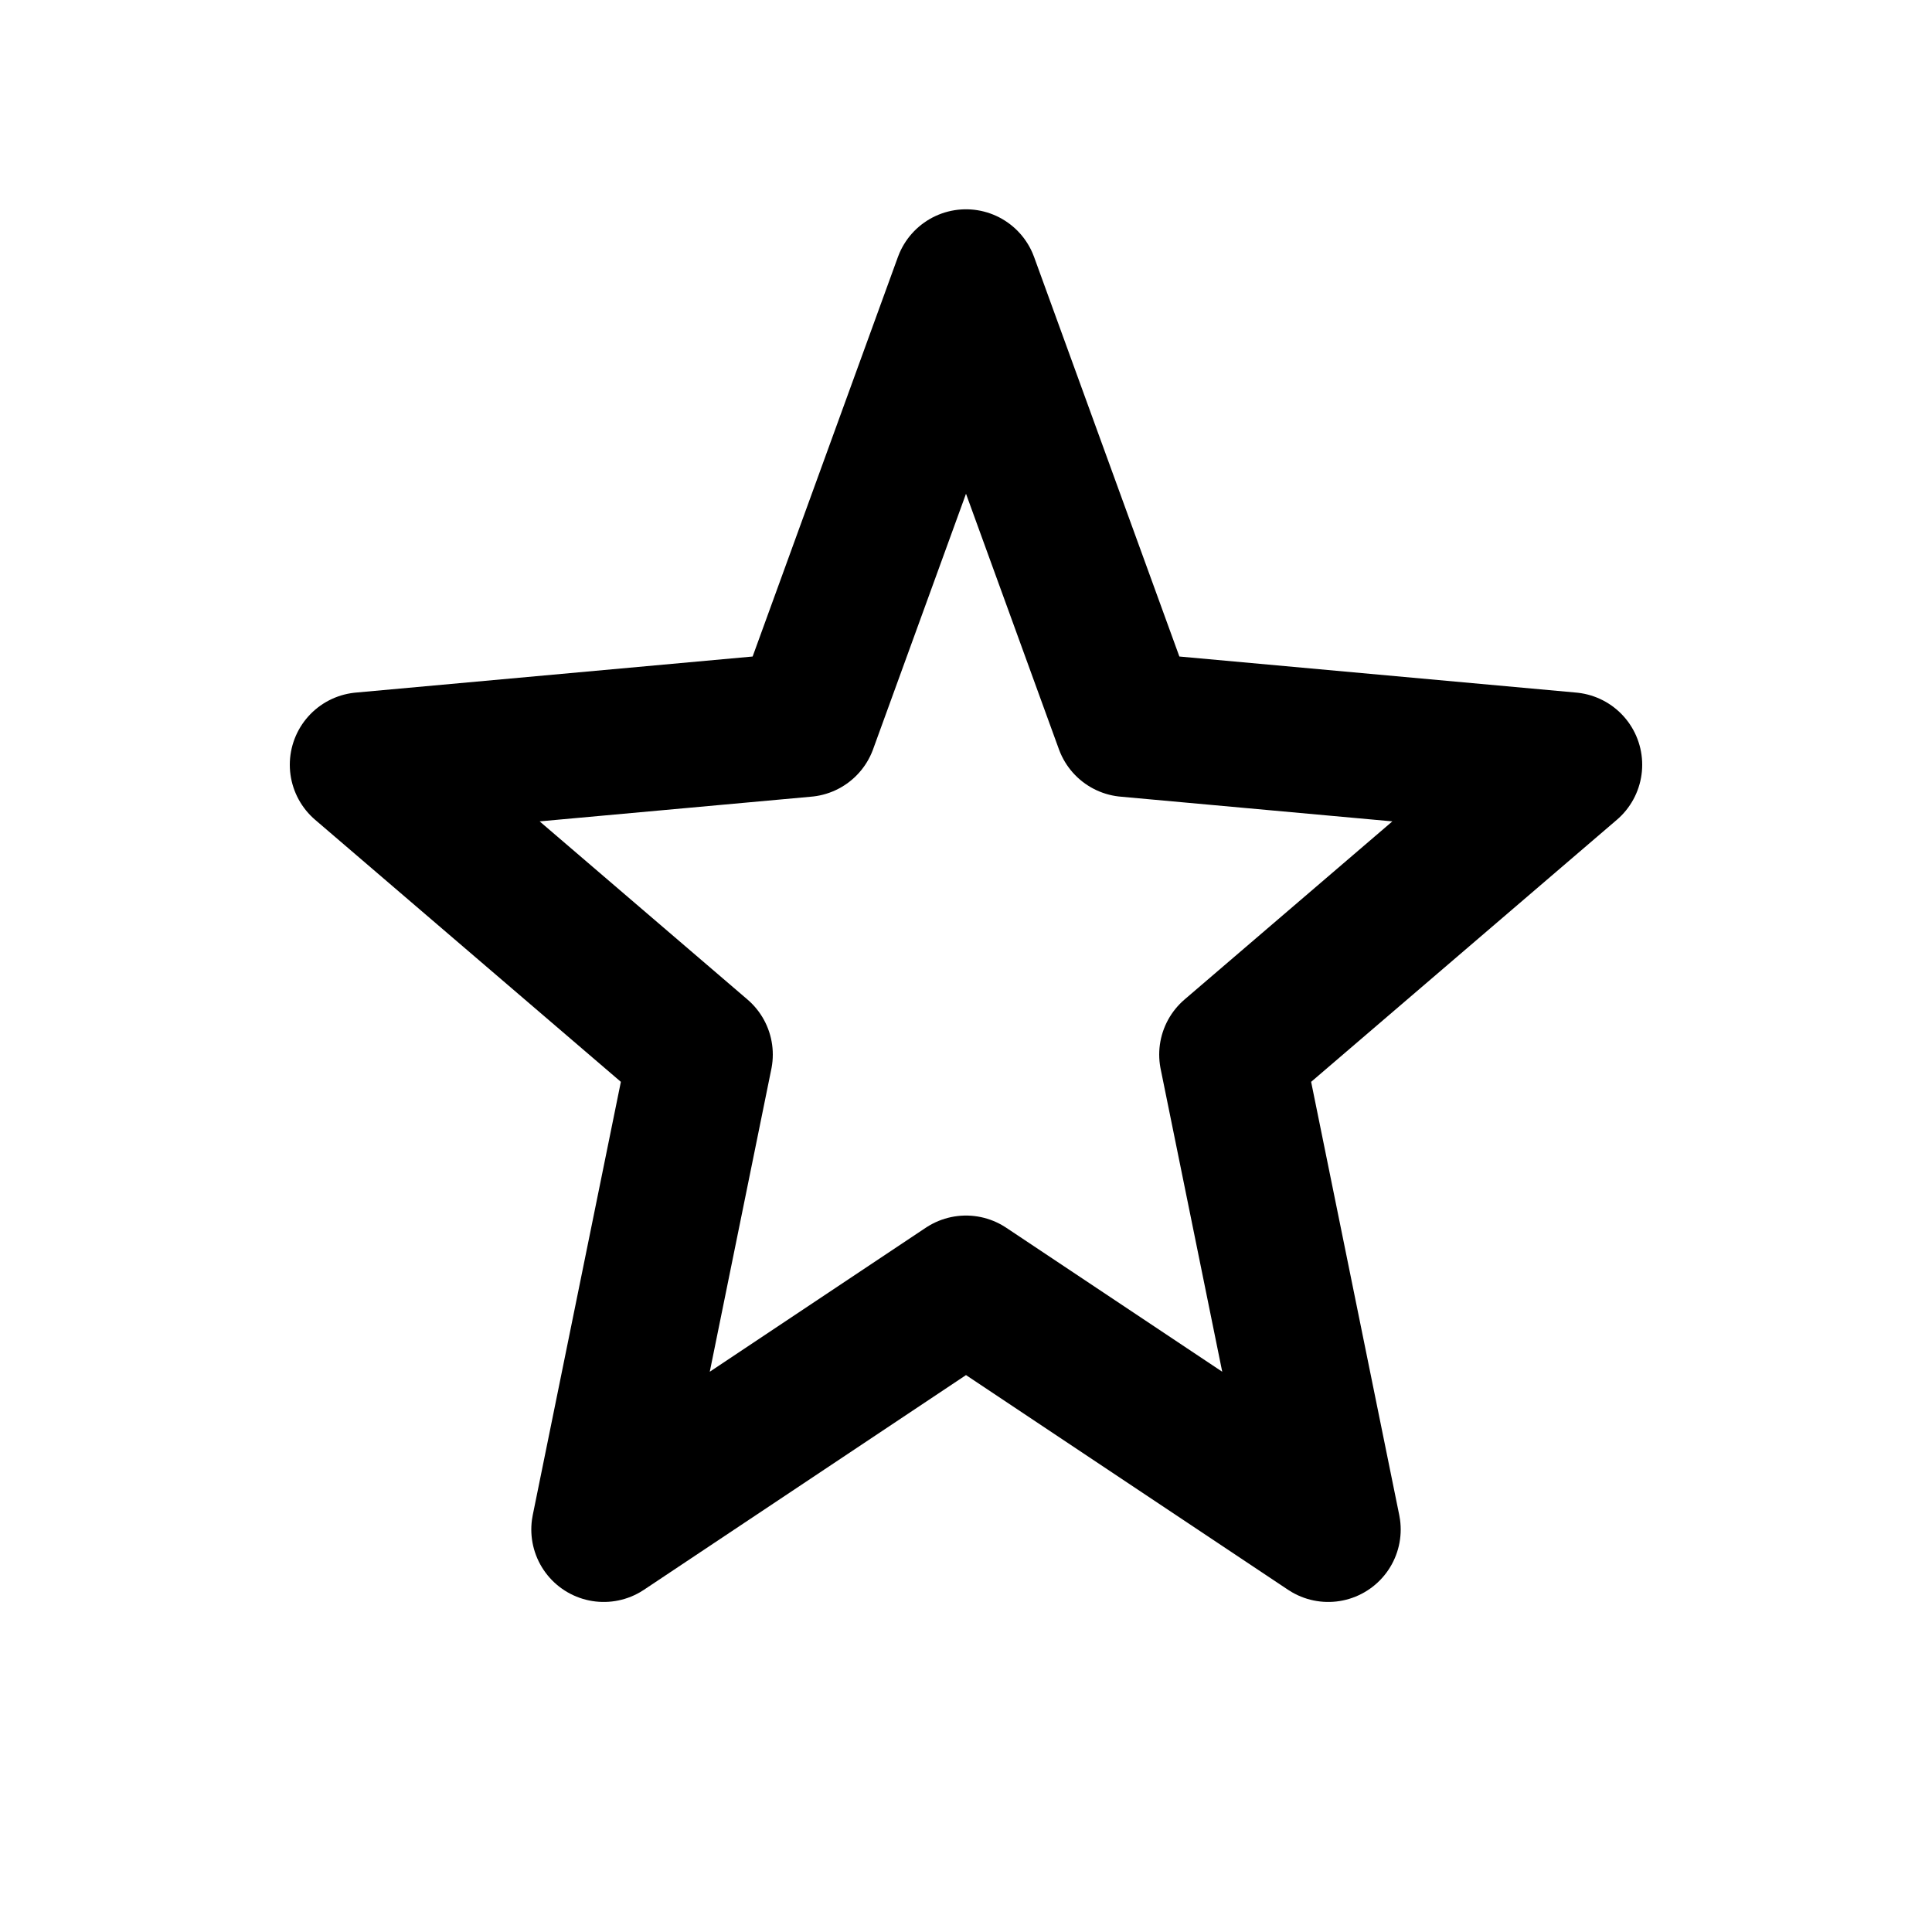
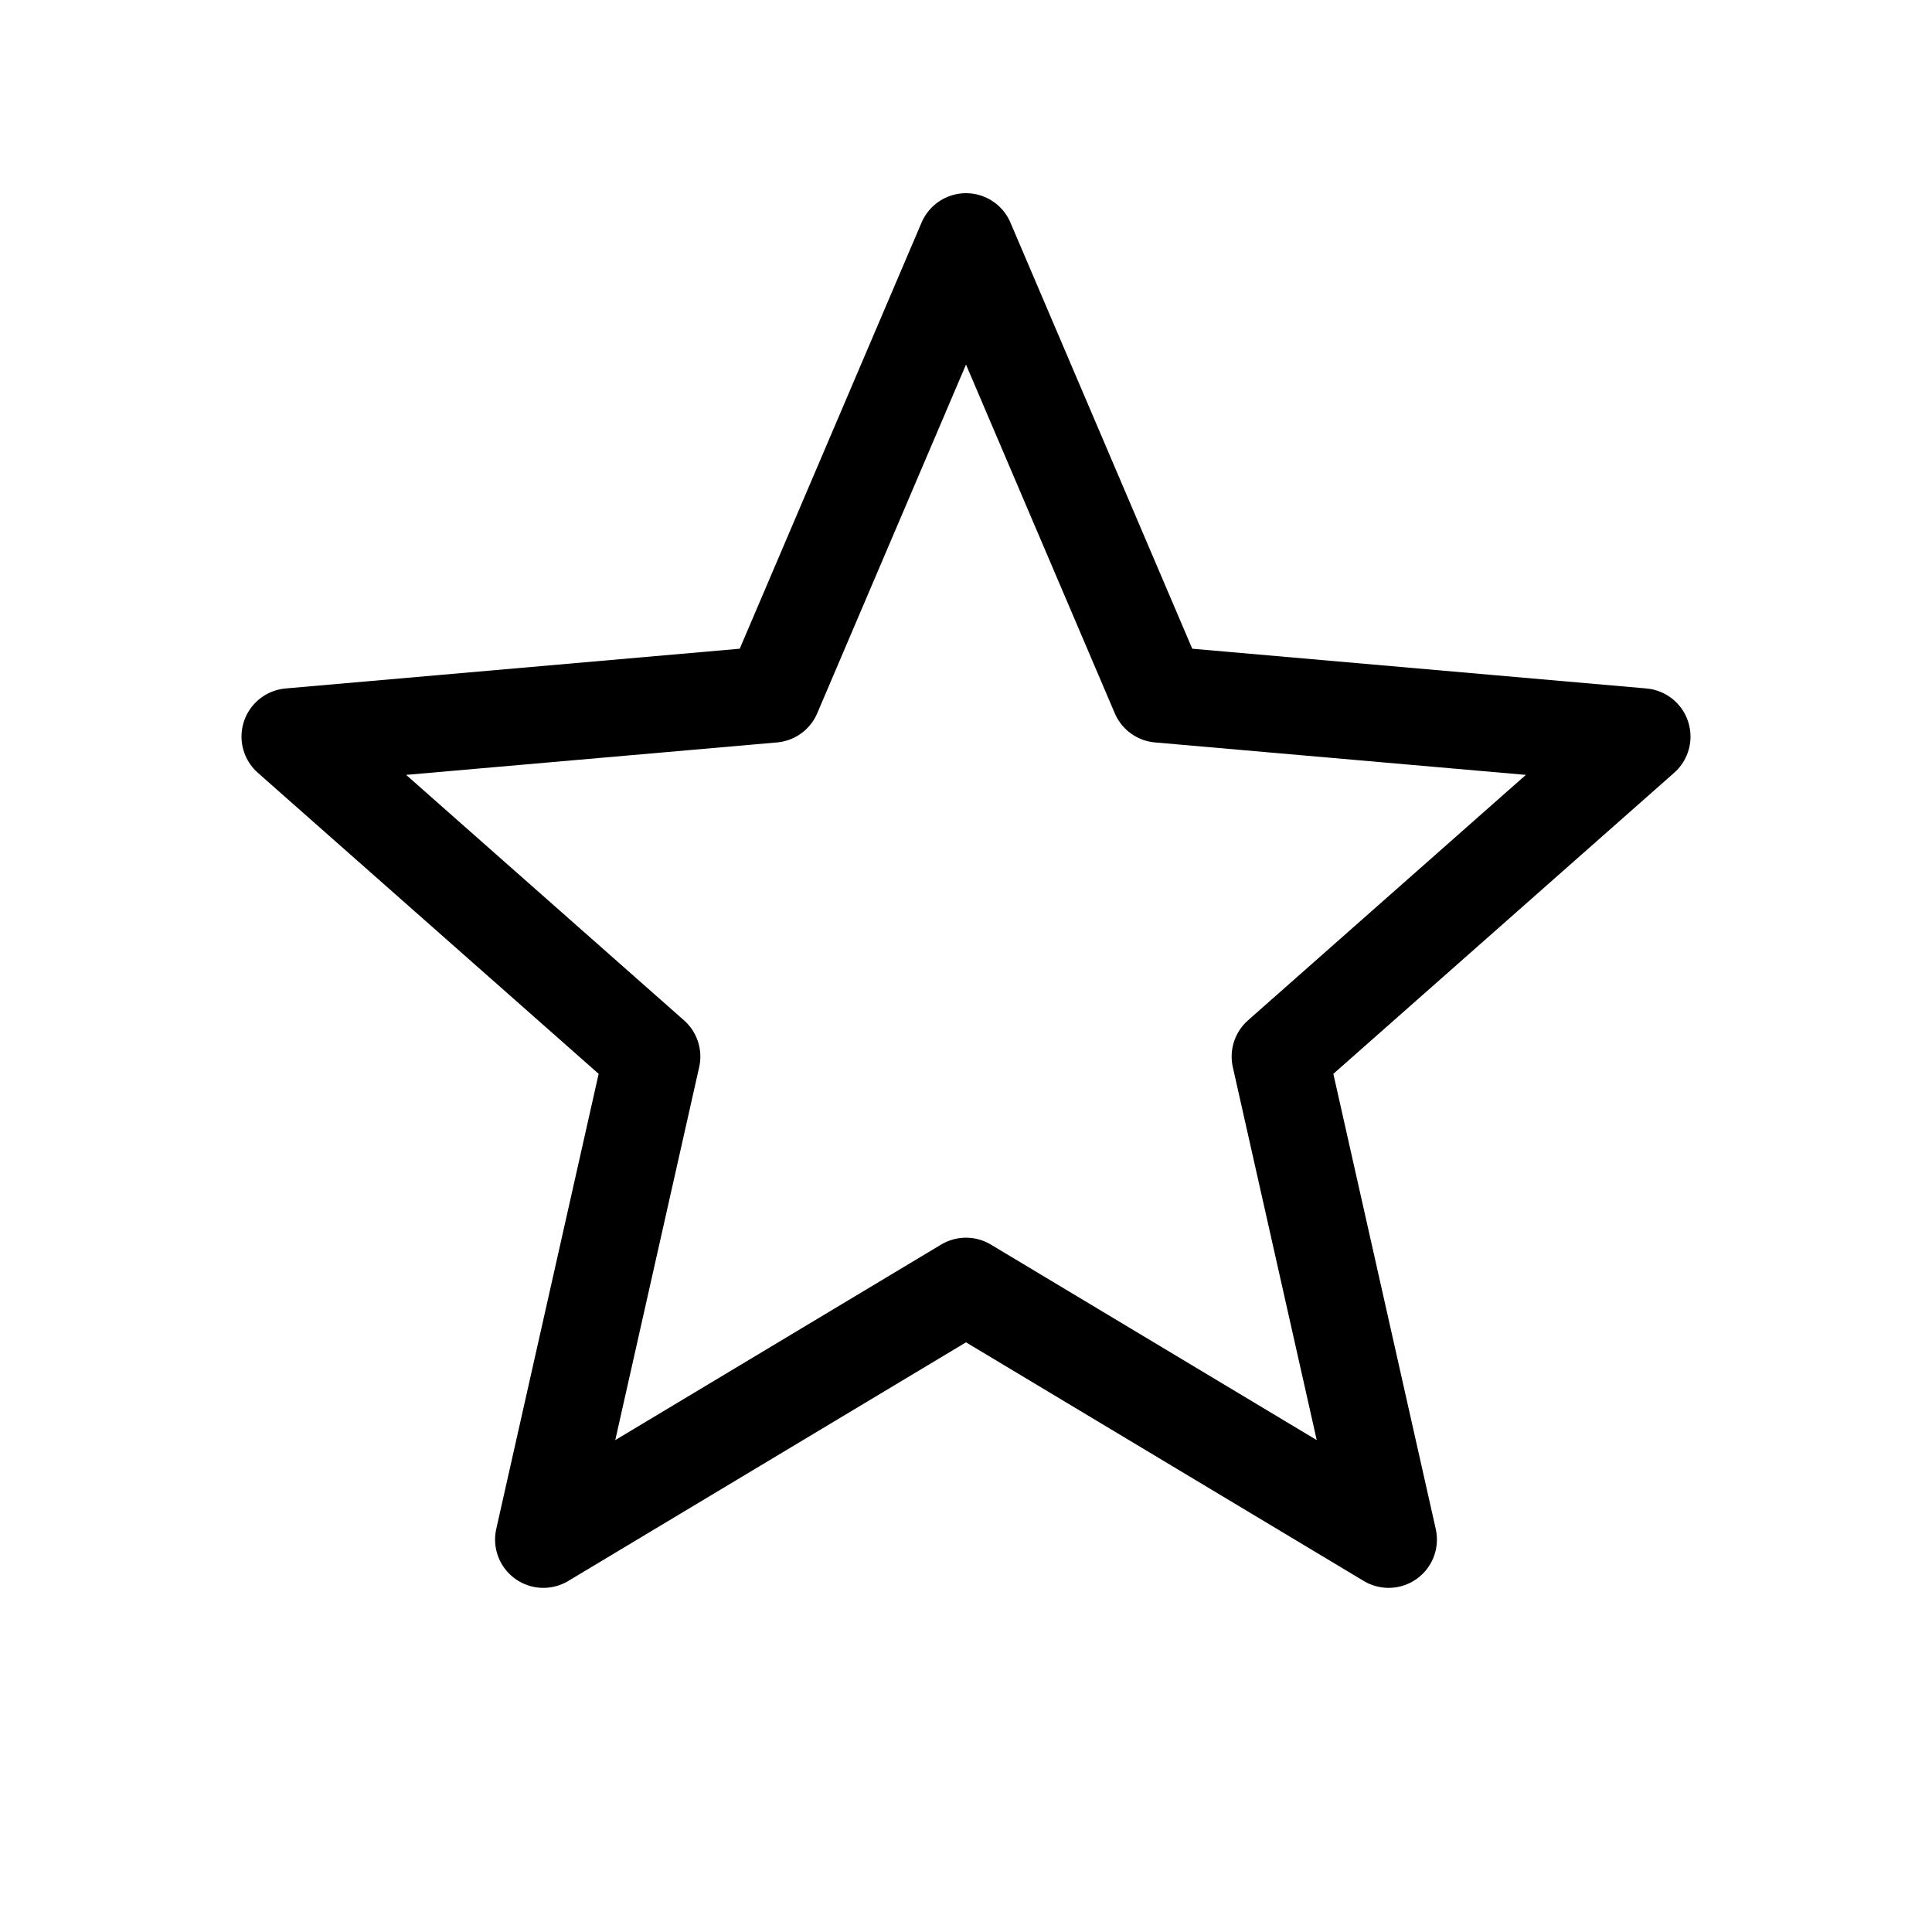
- <svg xmlns="http://www.w3.org/2000/svg" viewBox="0 0 24 24" fill="none" stroke="currentColor" stroke-width="1.8" stroke-linecap="round" stroke-linejoin="round" role="img" aria-label="Regular host">
-   <path d="M12 3.5 14 9l5.5.5-4.2 3.6L16.5 19 12 16l-4.5 3 1.2-5.9L4.5 9.5 10 9z" />
+ <svg xmlns="http://www.w3.org/2000/svg" viewBox="0 0 32 32" fill="none" stroke="currentColor" stroke-width="1.6" stroke-linecap="round" stroke-linejoin="round" role="img" aria-label="Regular host">
+   <path d="M16 4l3.2 7.5 8 .7-6 5.3 1.8 8L16 21.3 9 25.5l1.8-8-6-5.3 8-.7z" />
</svg>
